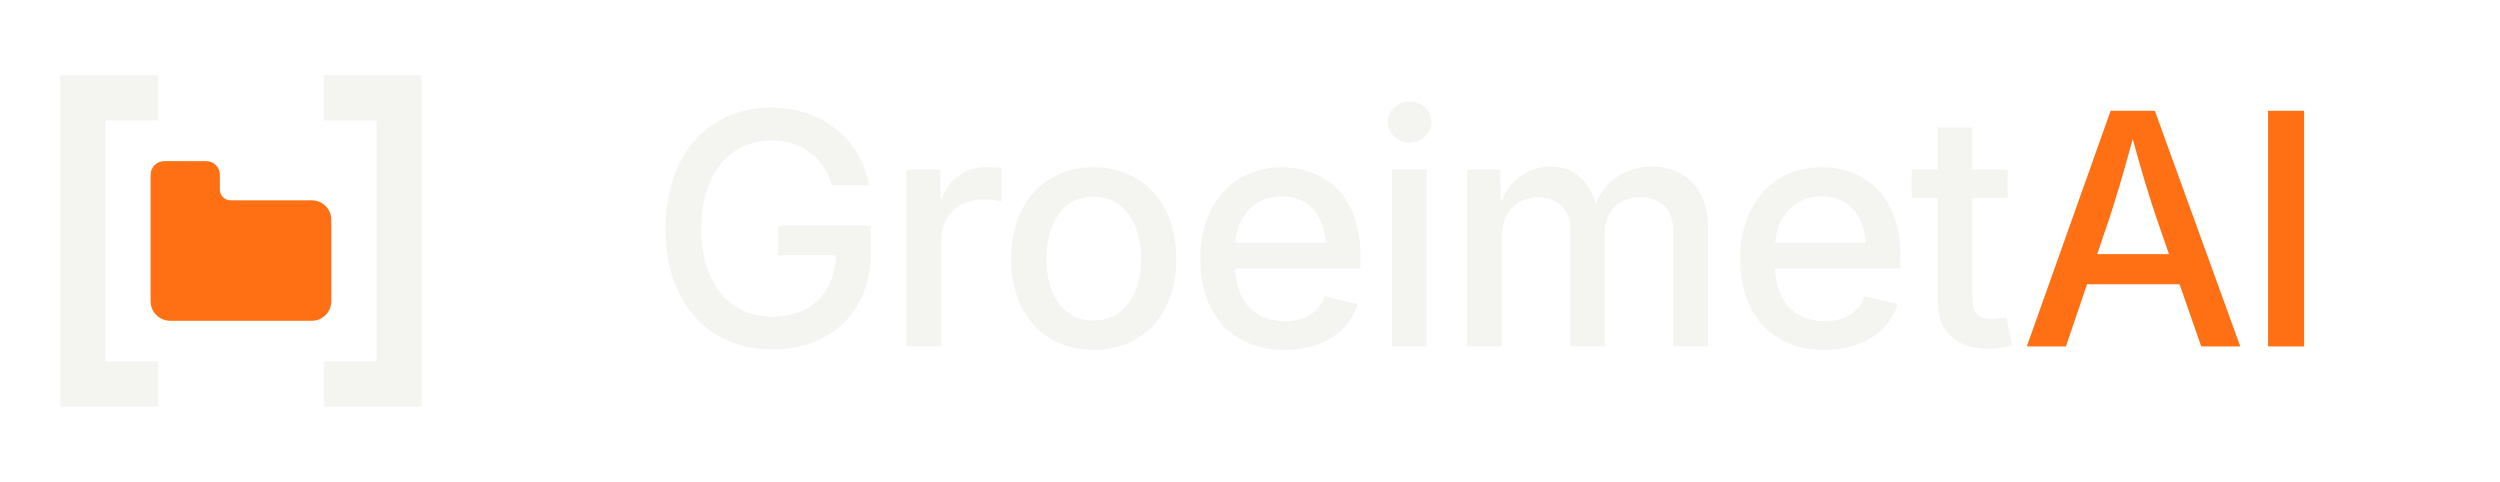
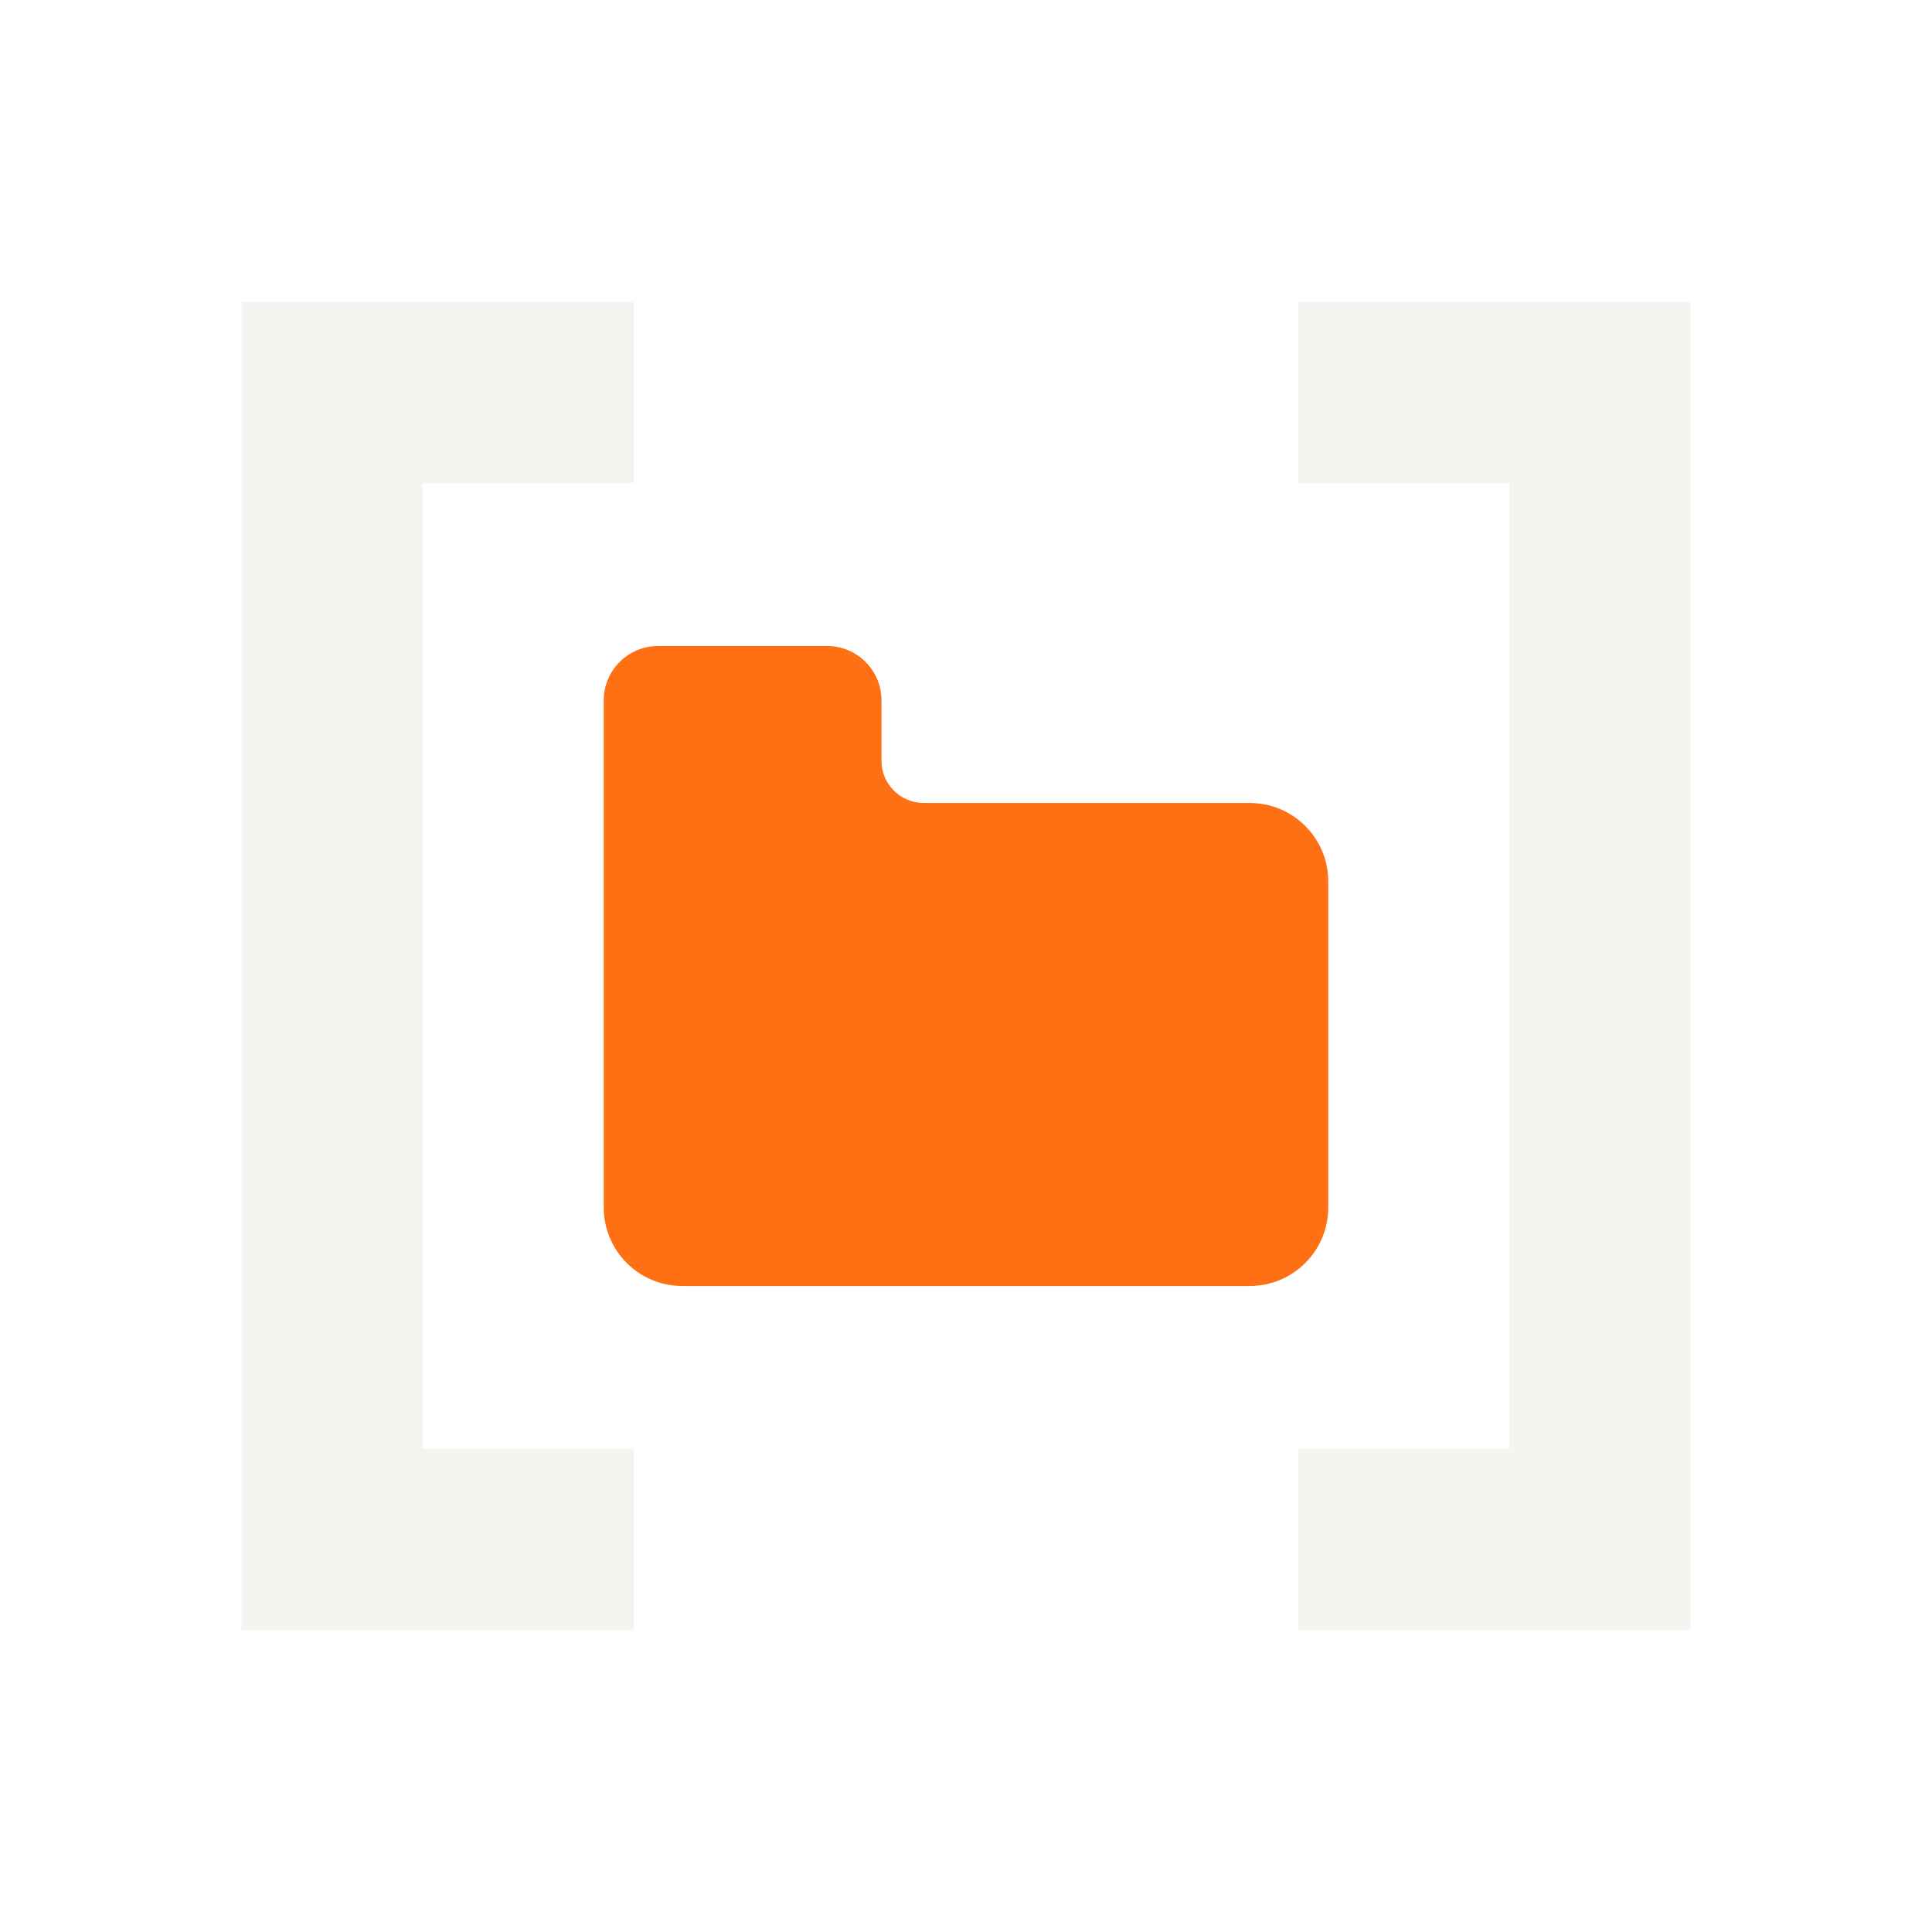
- <svg xmlns="http://www.w3.org/2000/svg" viewBox="0 0 166 32">
+ <svg xmlns="http://www.w3.org/2000/svg" viewBox="0 0 32 32">
  <path d="M4 5h6.5v3H7v16h3.5v3H4V5z" fill="#f4f4f1" />
  <path d="M28 5h-6.5v3H25v16h-3.5v3h6.5V5z" fill="#f4f4f1" />
  <path d="M10.9 10.7H13.7a0.9 0.9 0 0 1 0.9 0.9V12.6a0.7 0.7 0 0 0 0.7 0.7H20.7a1.3 1.3 0 0 1 1.3 1.3V20a1.3 1.3 0 0 1-1.3 1.3H11.3A1.3 1.3 0 0 1 10 20V11.6a0.9 0.9 0 0 1 0.9-0.9z" fill="#ff7014" />
-   <text x="43" y="23" font-family="Geist,Manrope,ui-sans-serif,system-ui,-apple-system,sans-serif" font-size="21.5" font-weight="500" letter-spacing="-0.43" fill="#f4f4f1">Groeimet<tspan fill="#ff7014">AI</tspan>
-   </text>
</svg>
